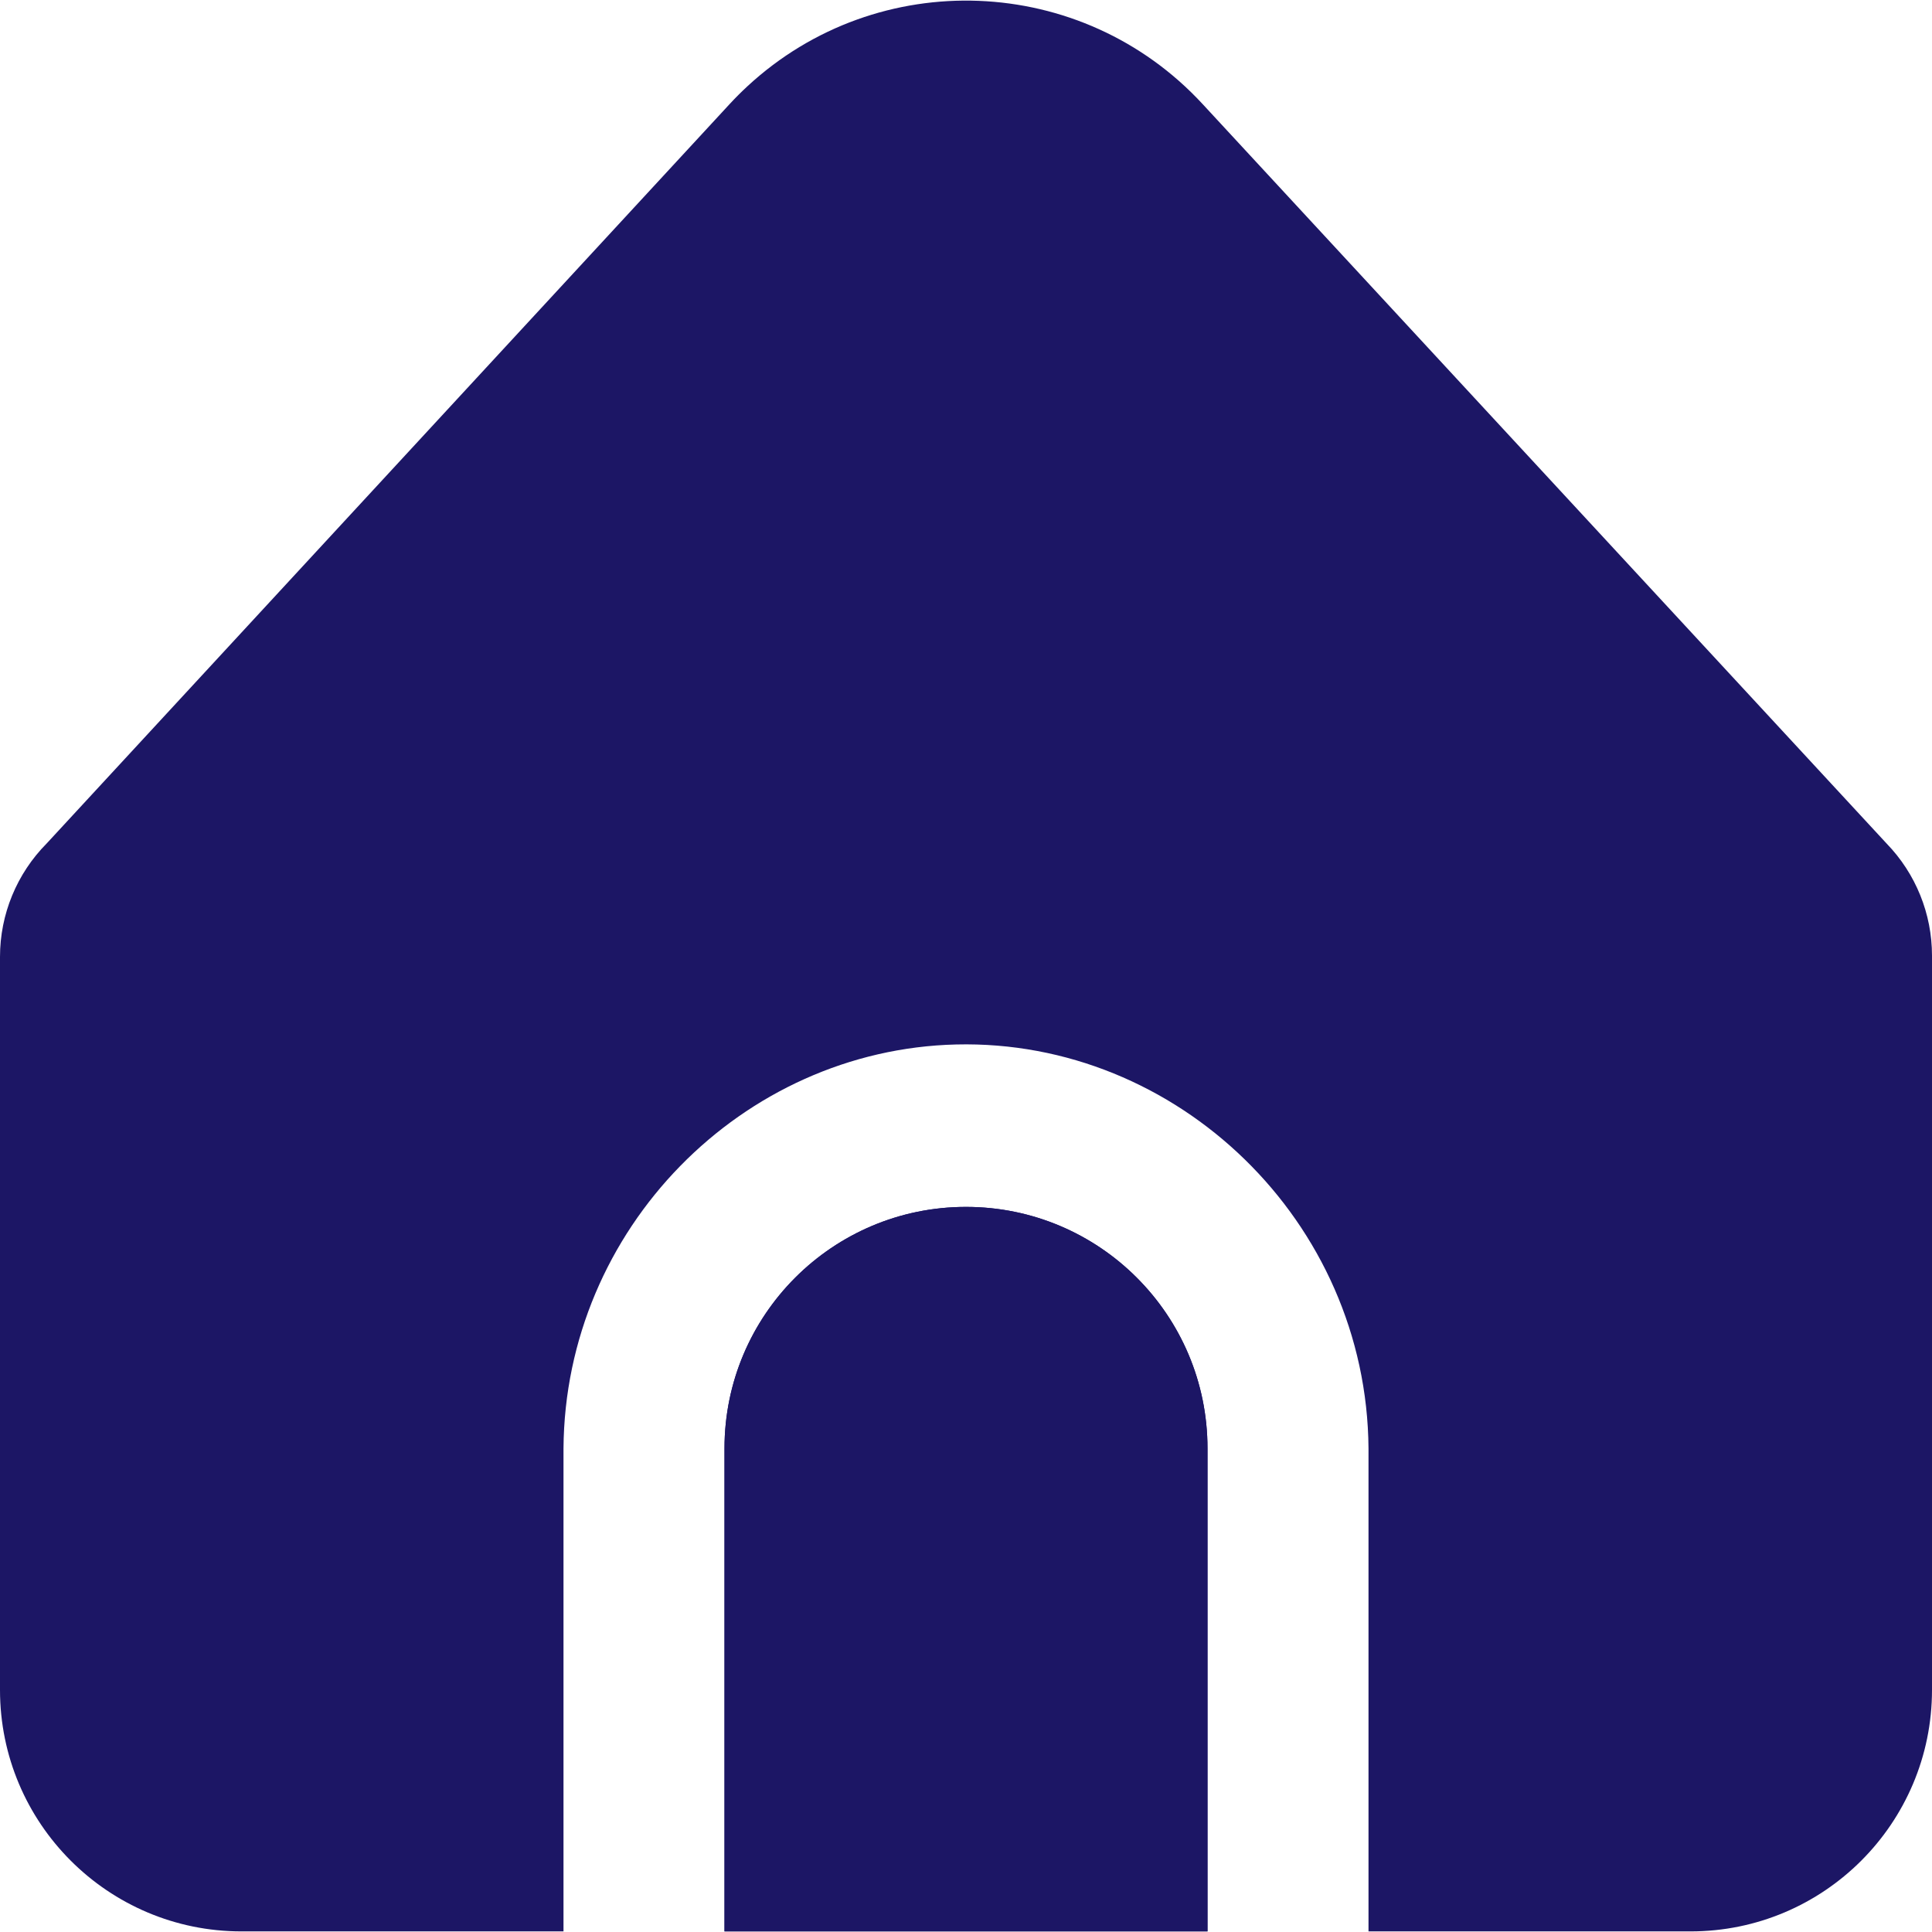
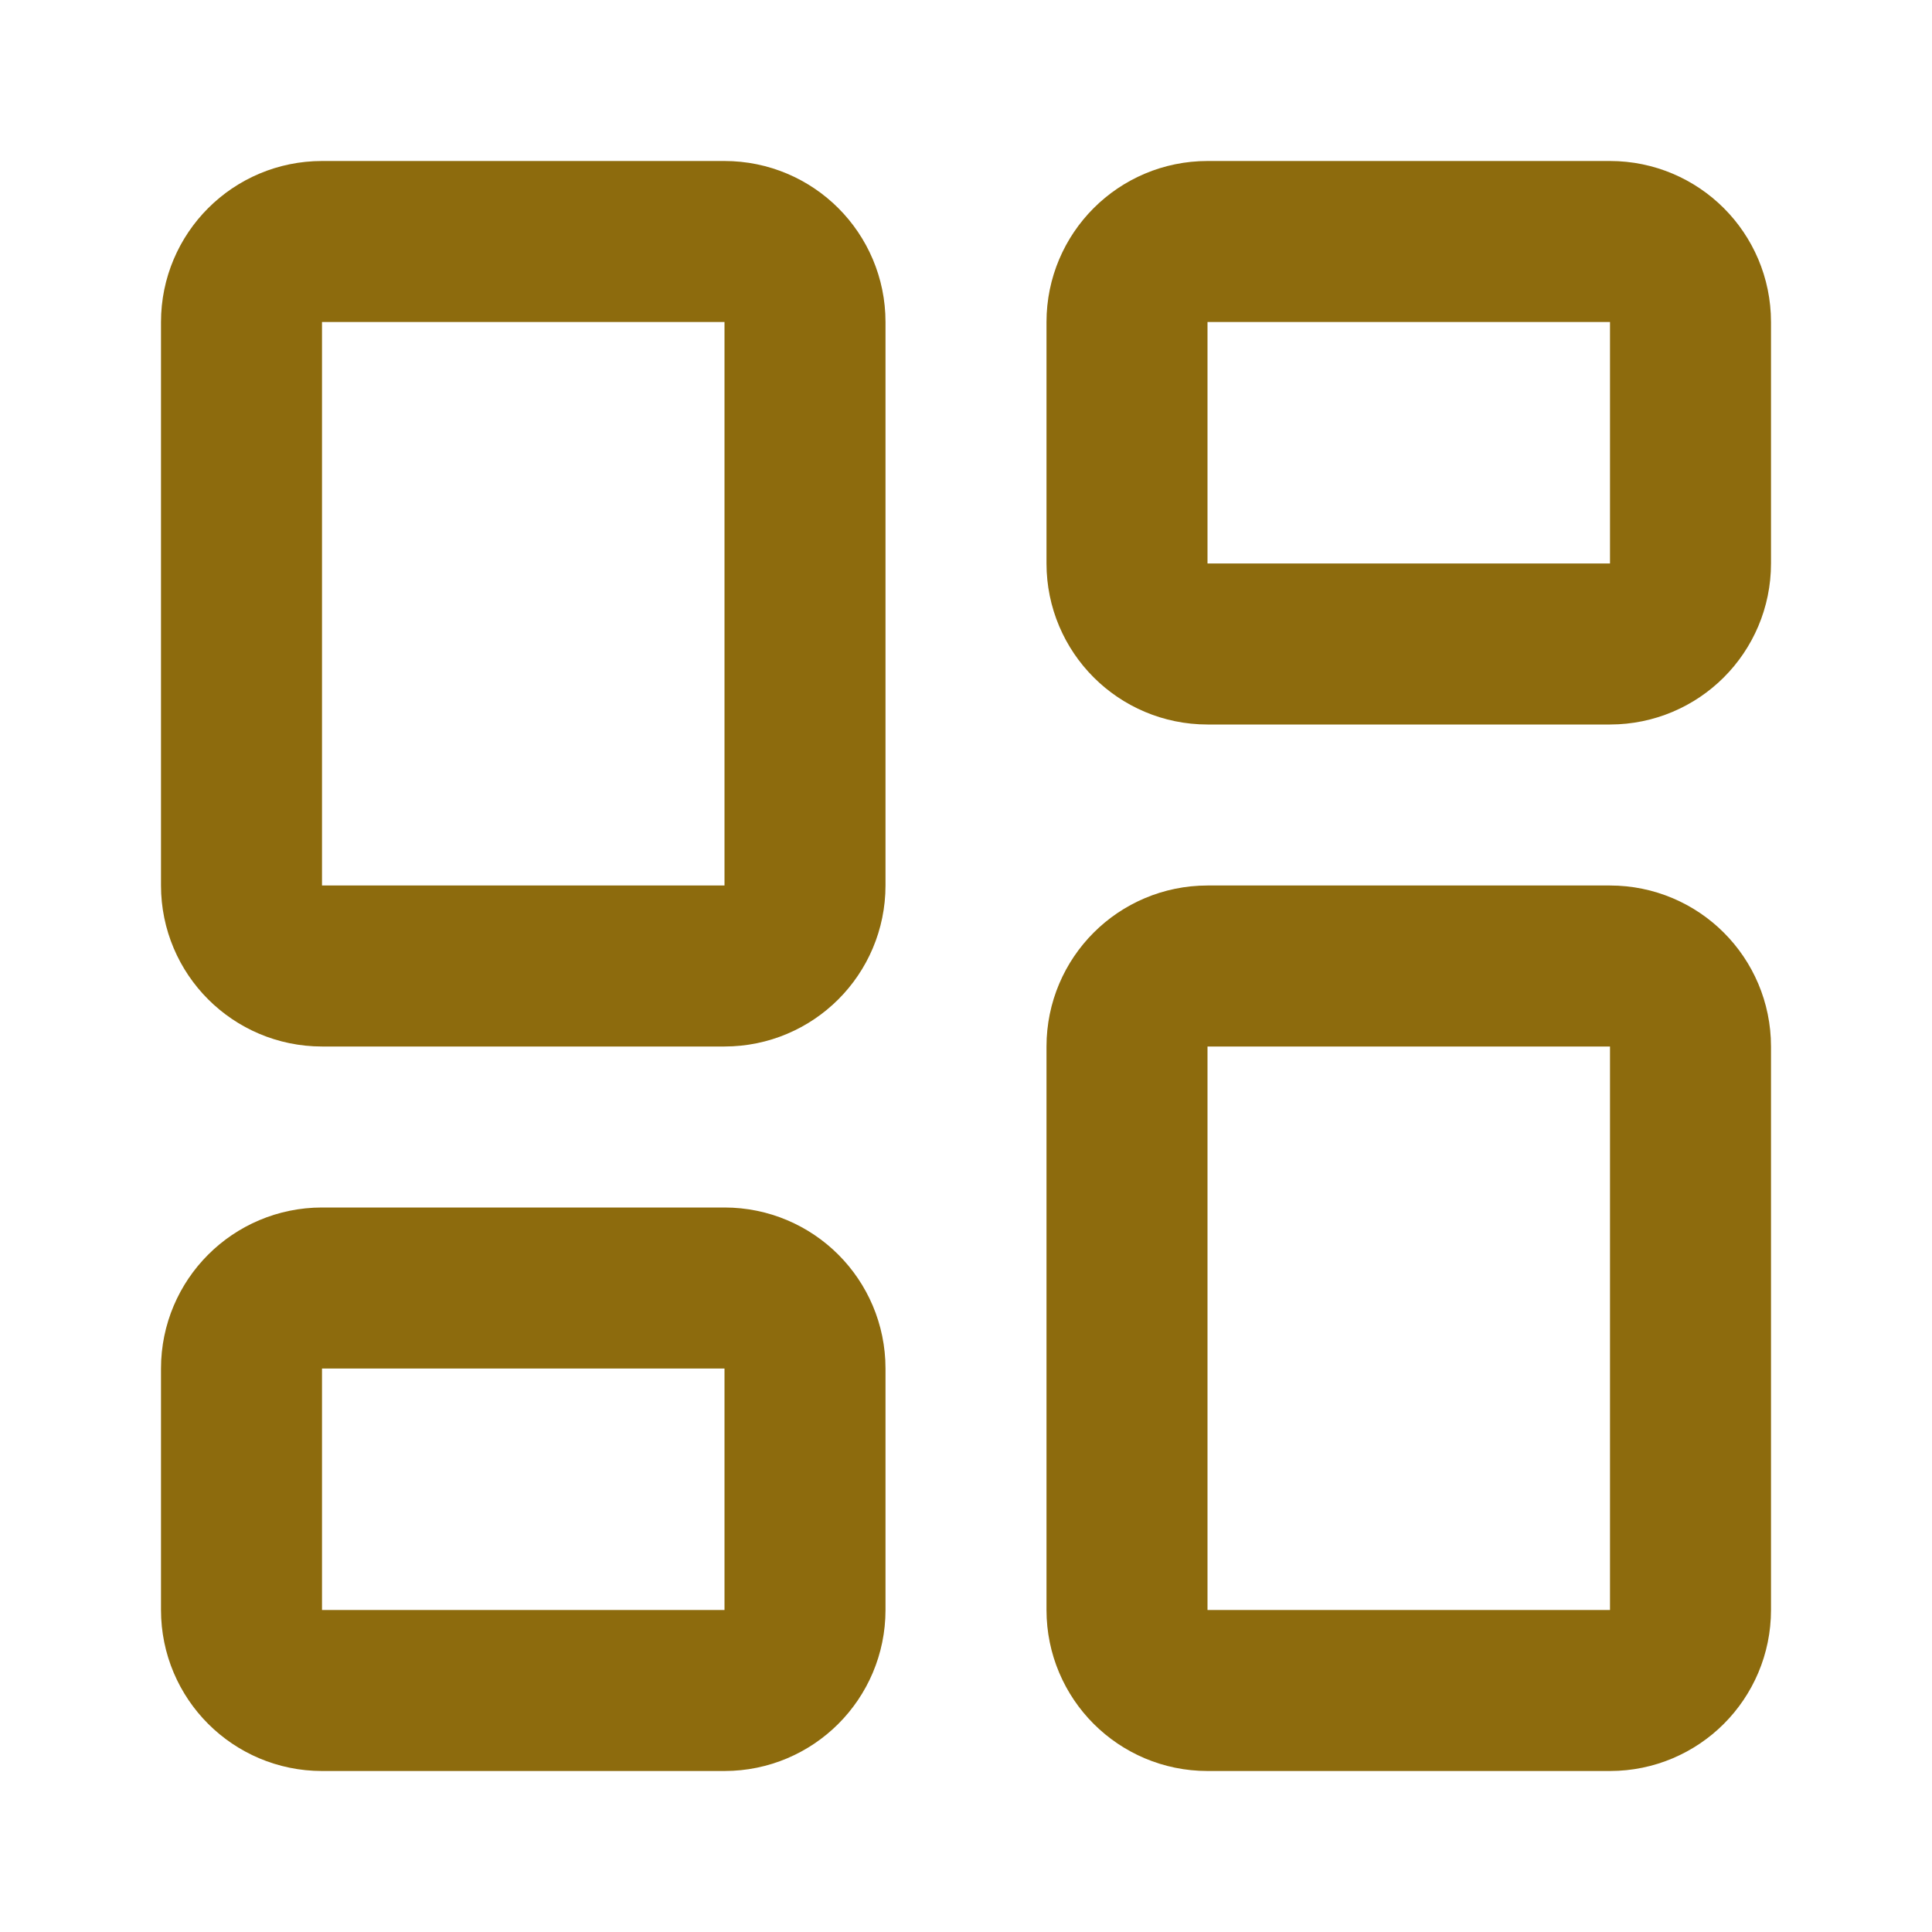
- <svg xmlns="http://www.w3.org/2000/svg" version="1.1" id="Capa_1" x="0px" y="0px" viewBox="0 0 512 512" style="enable-background:new 0 0 512 512;" xml:space="preserve" width="512" height="512">
-   <g>
-     <path d="M256,319.841c-35.346,0-64,28.654-64,64v128h128v-128C320,348.495,291.346,319.841,256,319.841z" fill="#1c1665" />
-     <g>
-       <path d="M362.667,383.841v128H448c35.346,0,64-28.654,64-64V253.26c0.005-11.083-4.302-21.733-12.011-29.696l-181.29-195.99    c-31.988-34.61-85.976-36.735-120.586-4.747c-1.644,1.52-3.228,3.103-4.747,4.747L12.395,223.5    C4.453,231.496-0.003,242.31,0,253.58v194.261c0,35.346,28.654,64,64,64h85.333v-128c0.399-58.172,47.366-105.676,104.073-107.044    C312.01,275.383,362.22,323.696,362.667,383.841z" fill="#1c1665" />
-       <path d="M256,319.841c-35.346,0-64,28.654-64,64v128h128v-128C320,348.495,291.346,319.841,256,319.841z" fill="#1c1665" />
-     </g>
-   </g>
+ <svg xmlns="http://www.w3.org/2000/svg" width="24" height="24" viewBox="0 0 24 24" fill="none" stroke="#8d6b0d" stroke-width="2" stroke-linecap="round" stroke-linejoin="round" class="lucide lucide-layout-dashboard-icon lucide-layout-dashboard">
+   <rect width="7" height="9" x="3" y="3" rx="1" />
+   <rect width="7" height="5" x="14" y="3" rx="1" />
+   <rect width="7" height="9" x="14" y="12" rx="1" />
+   <rect width="7" height="5" x="3" y="16" rx="1" />
</svg>
